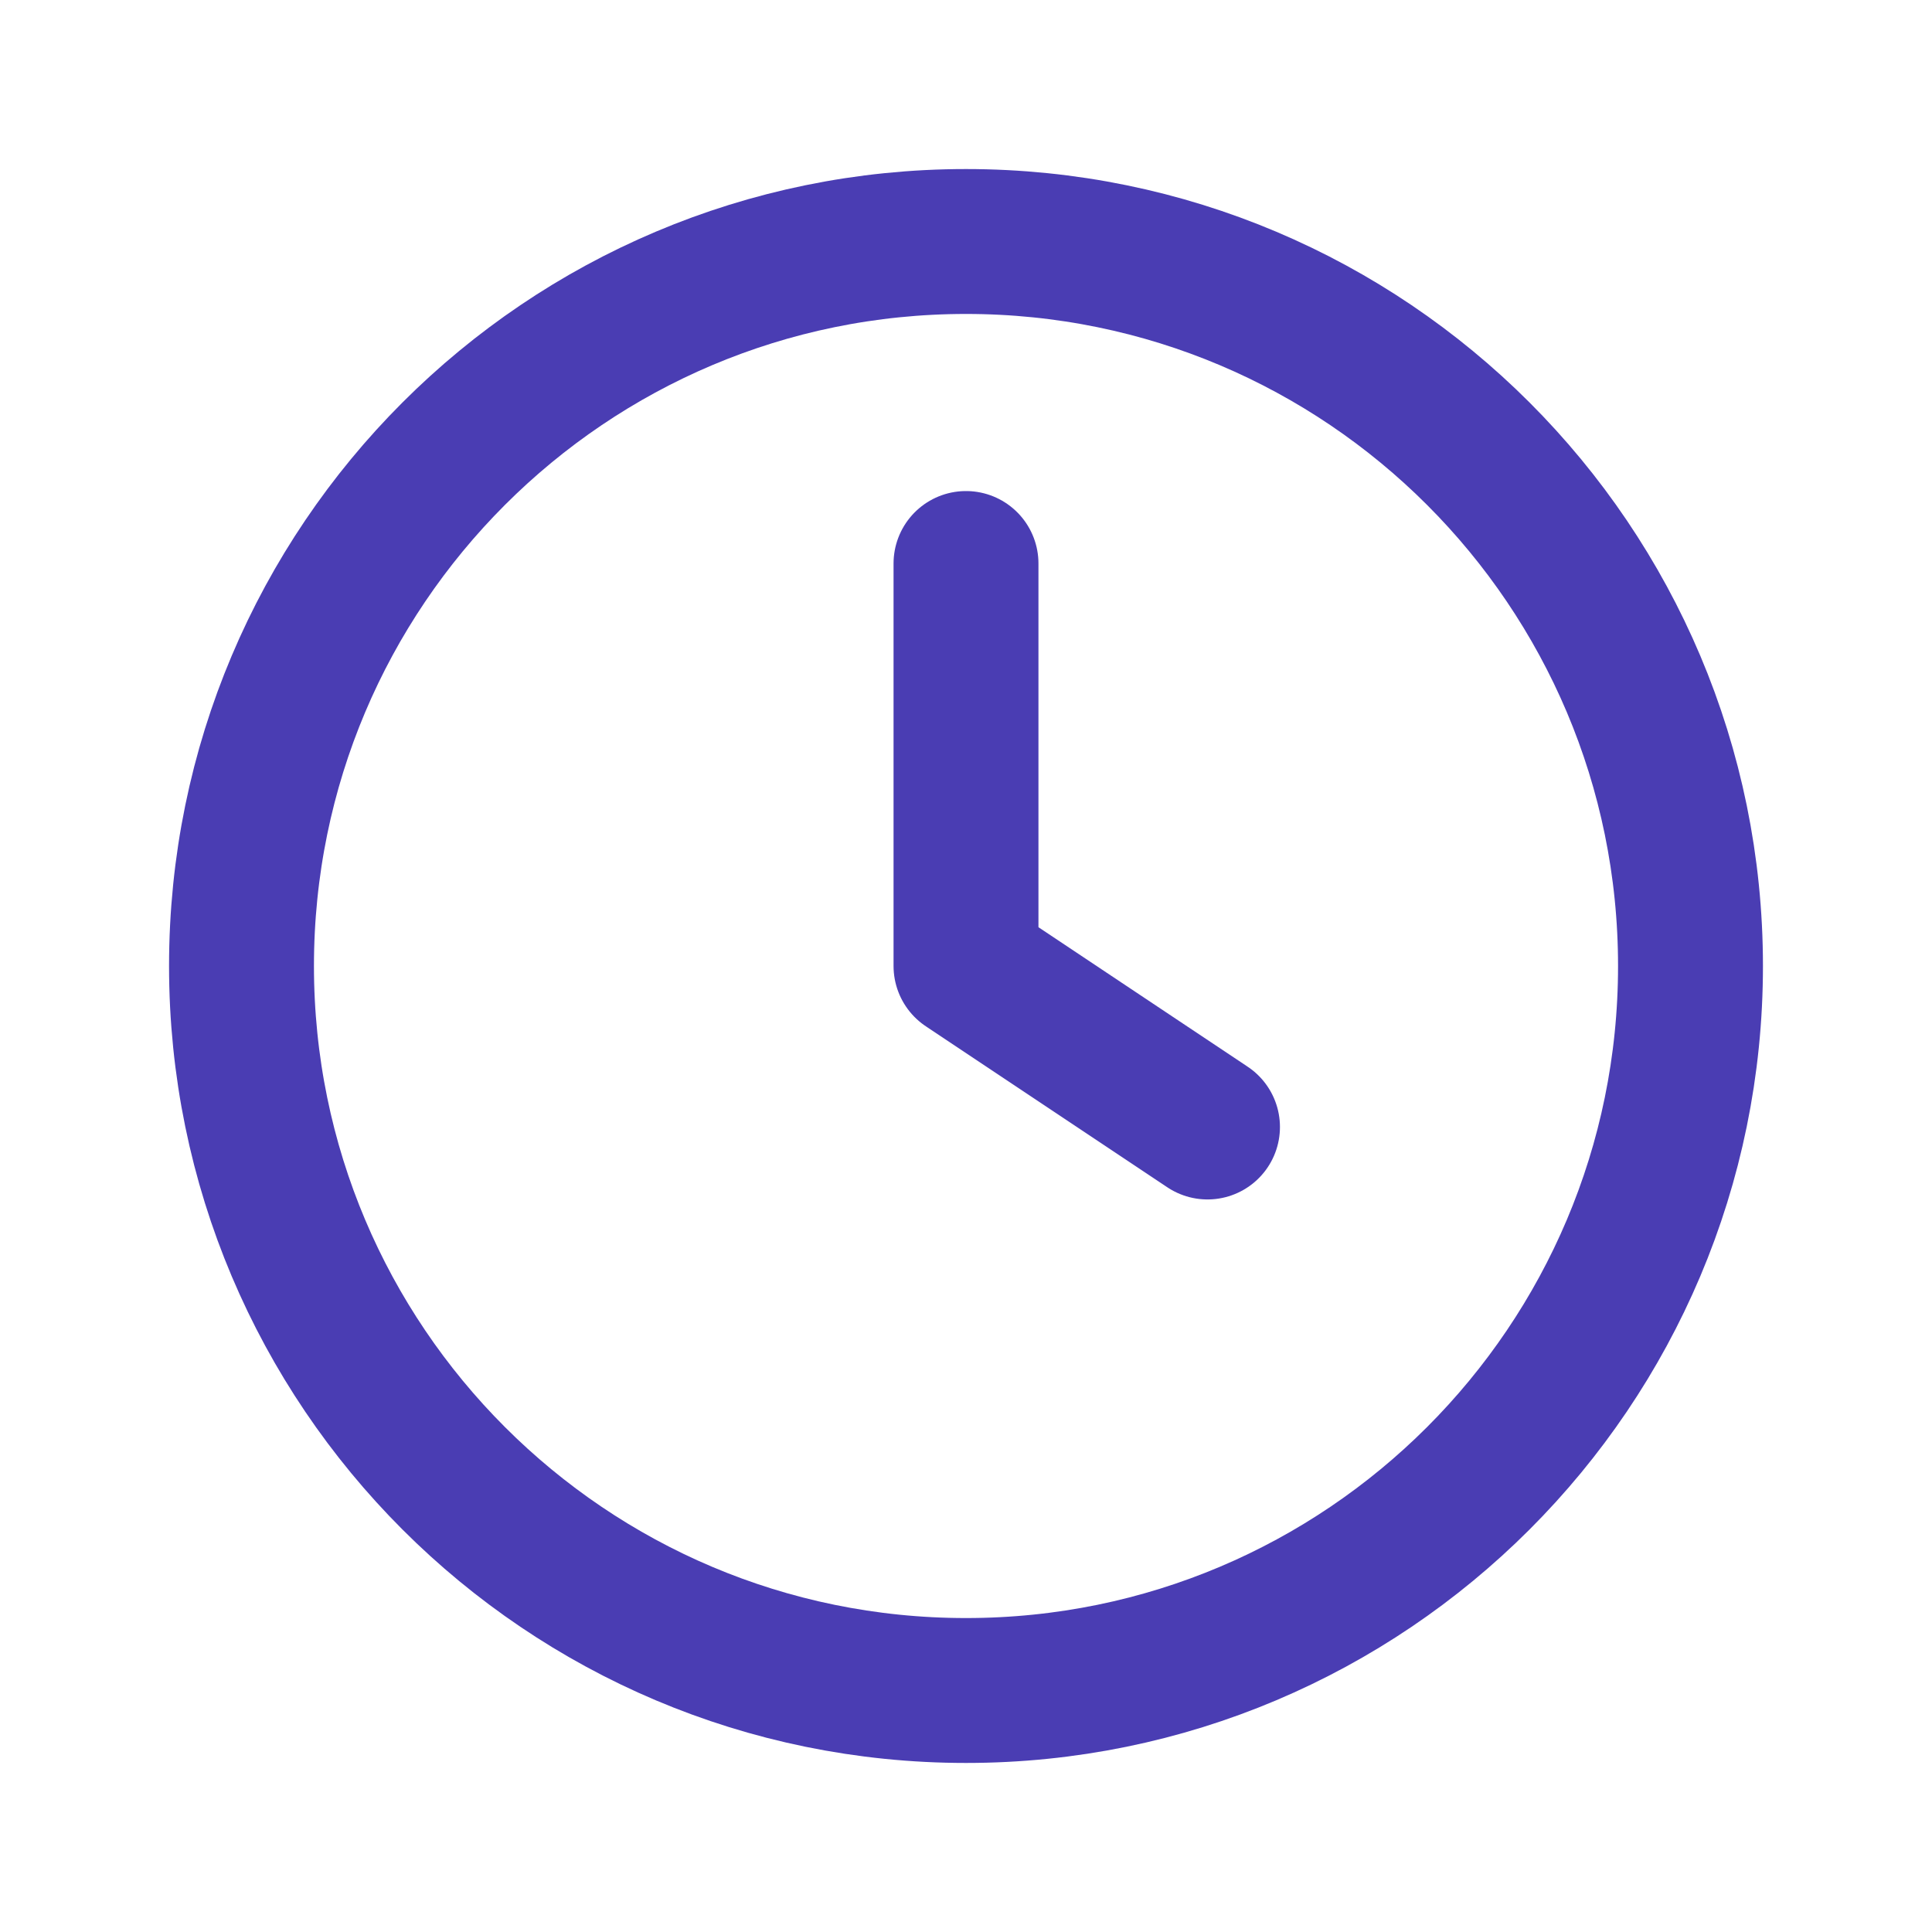
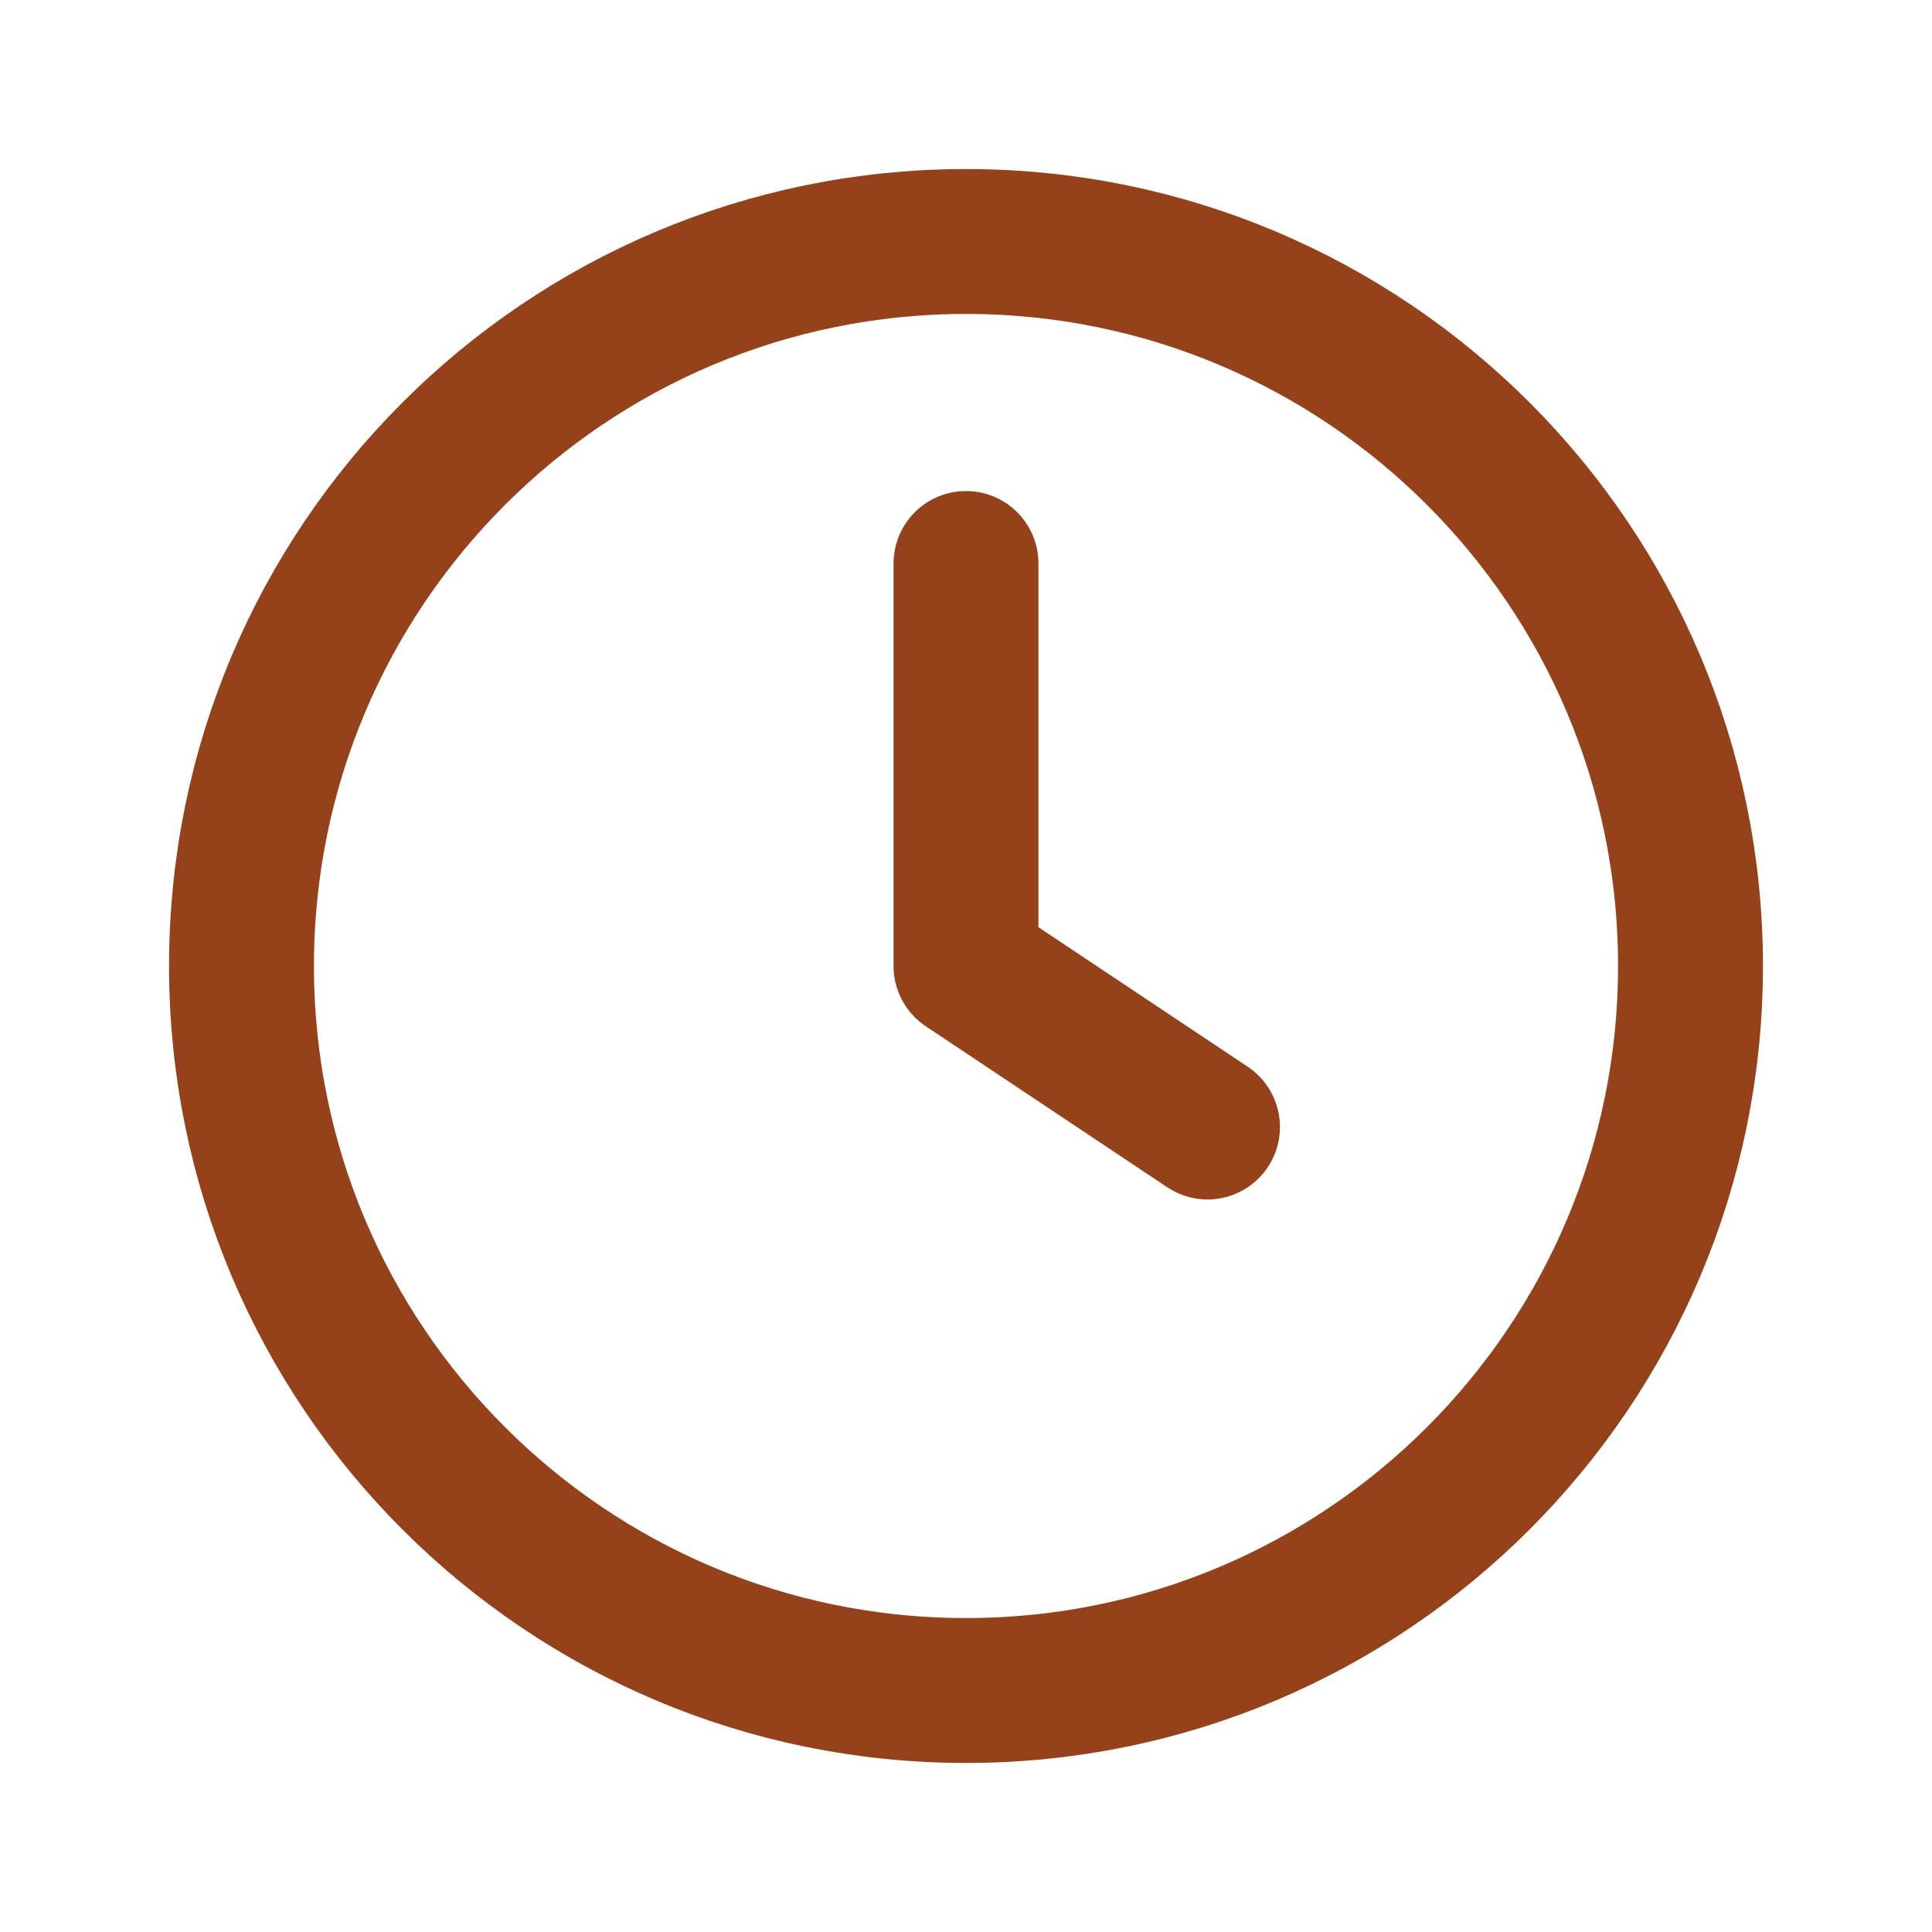
- <svg xmlns="http://www.w3.org/2000/svg" width="24" height="24" viewBox="0 0 24 24" fill="none" stroke="#4a3db3" stroke-width="1.8" stroke-linecap="round" stroke-linejoin="round">
+ <svg xmlns="http://www.w3.org/2000/svg" width="24" height="24" viewBox="0 0 24 24" fill="none" stroke="#954119" stroke-width="1.8" stroke-linecap="round" stroke-linejoin="round">
  <circle cx="12" cy="12" r="9" />
  <path d="M12 7v5l3 2" />
</svg>
